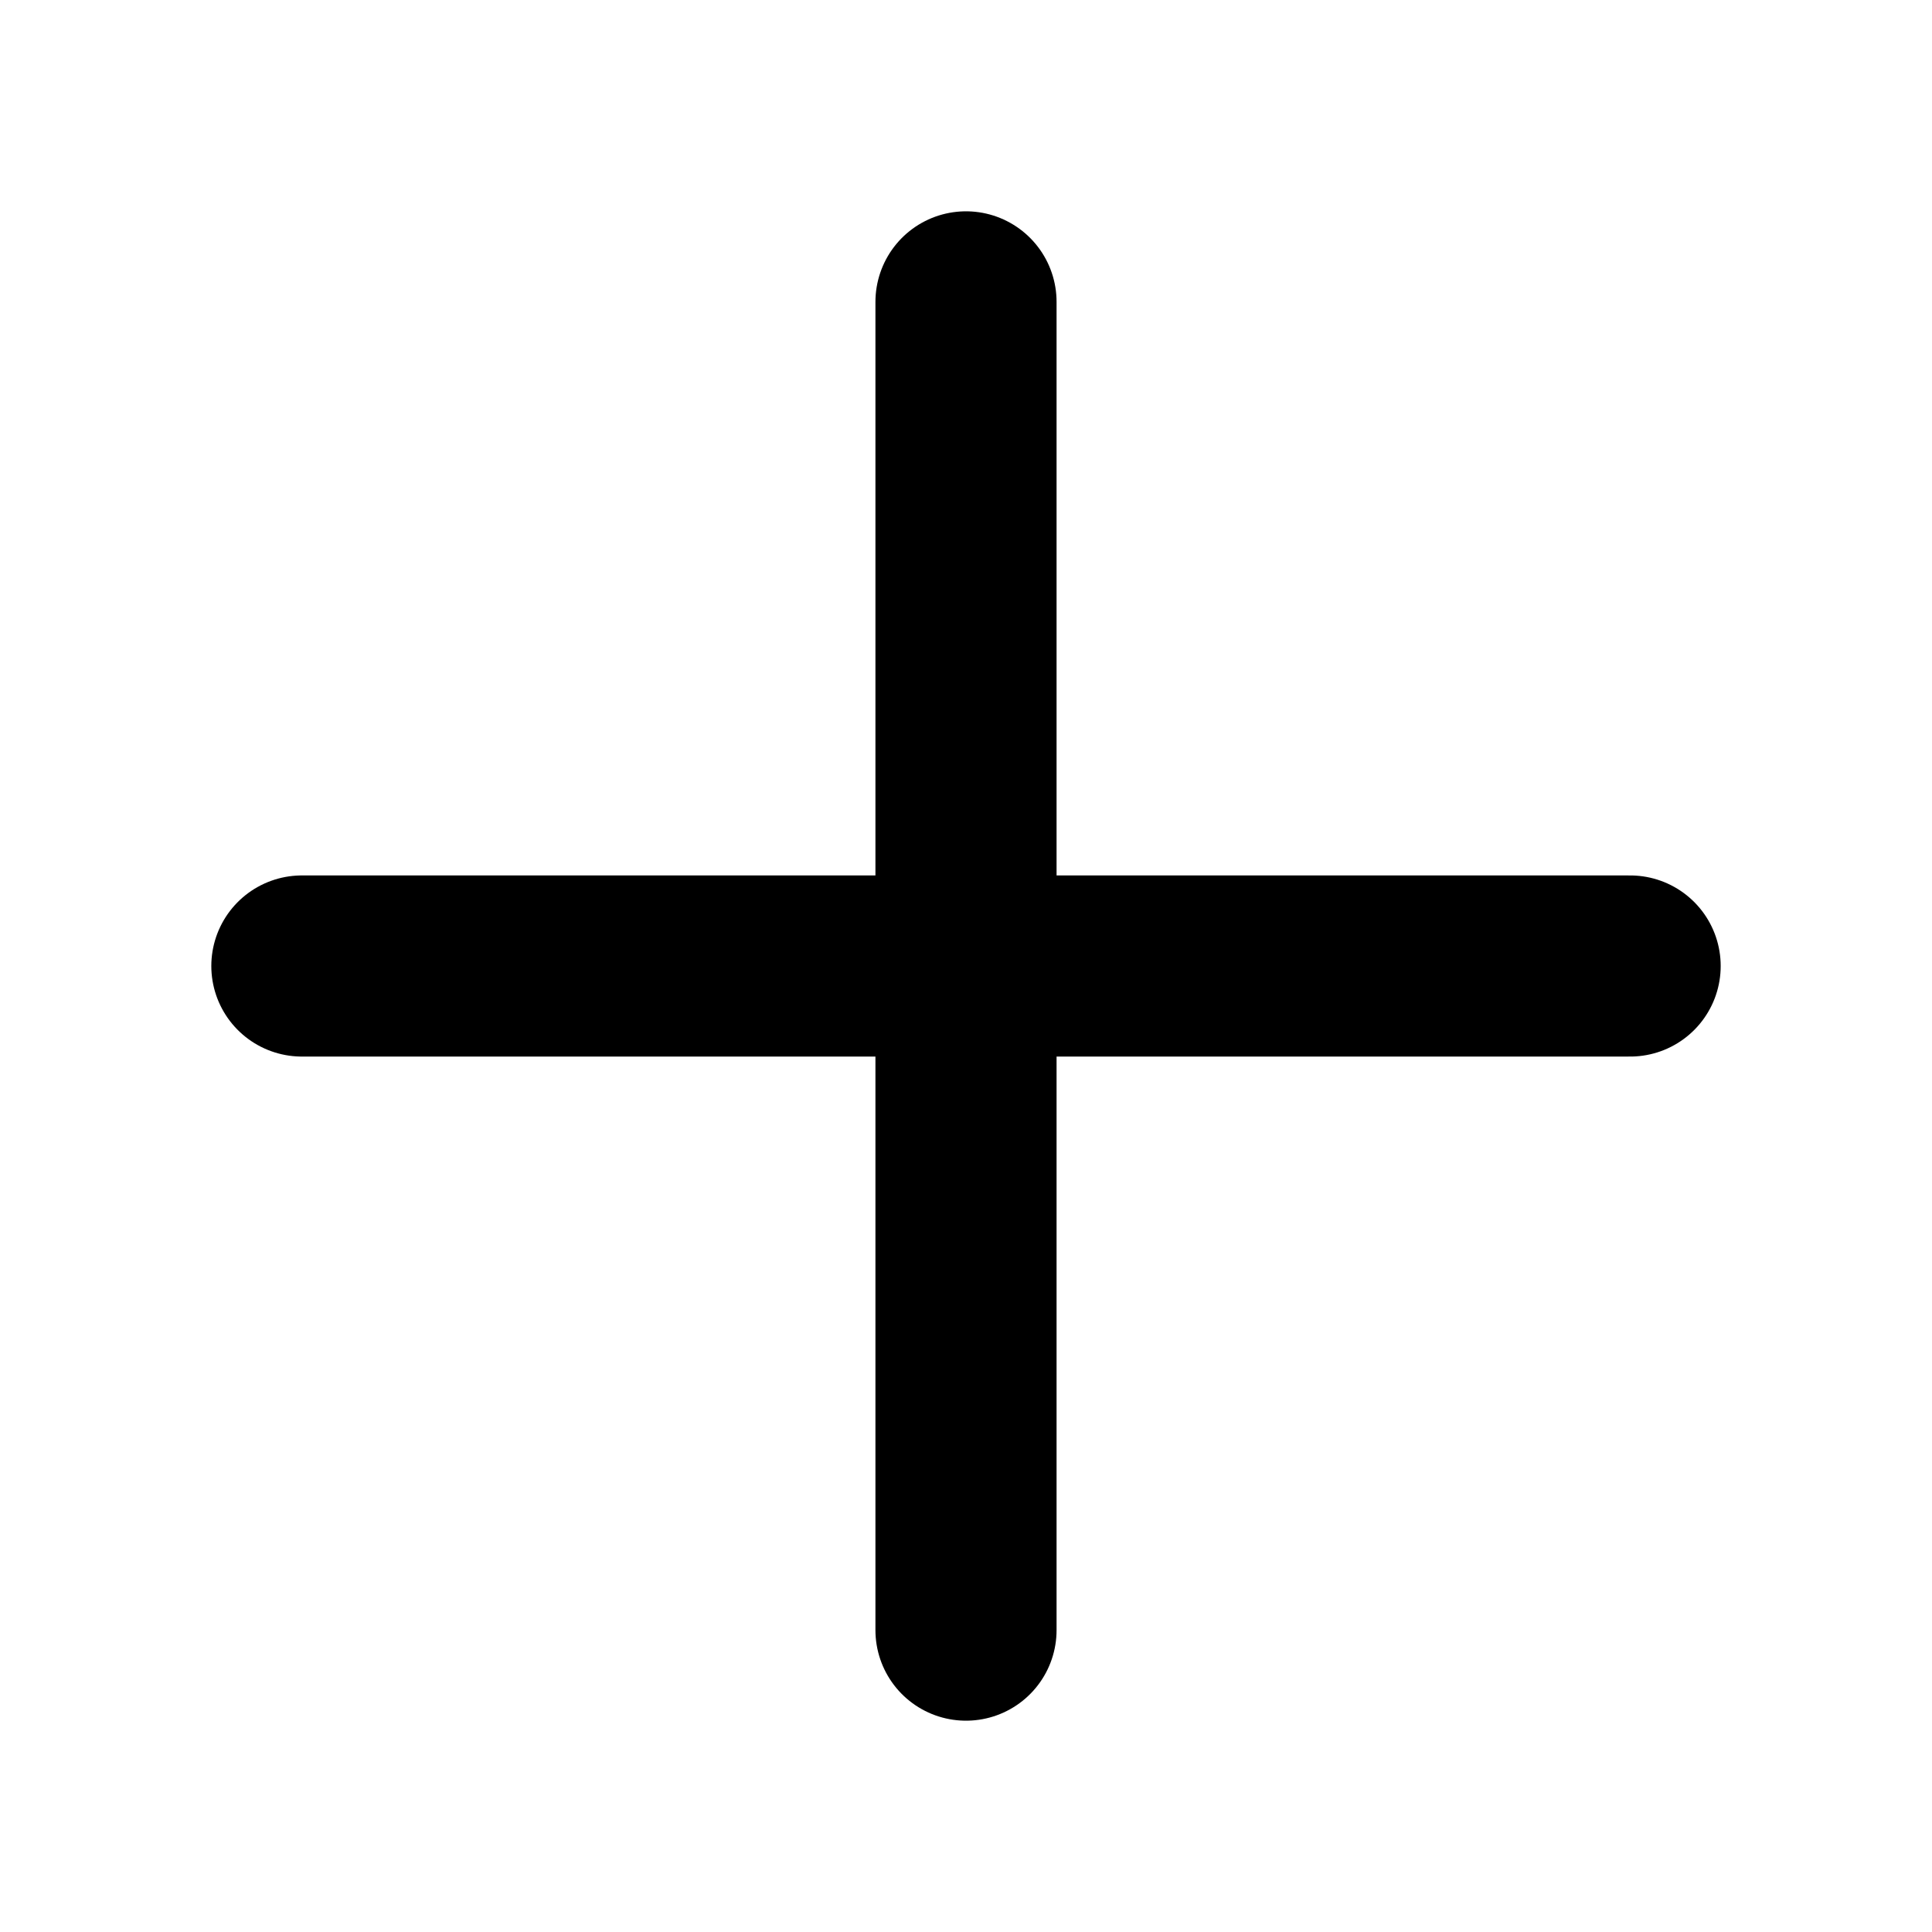
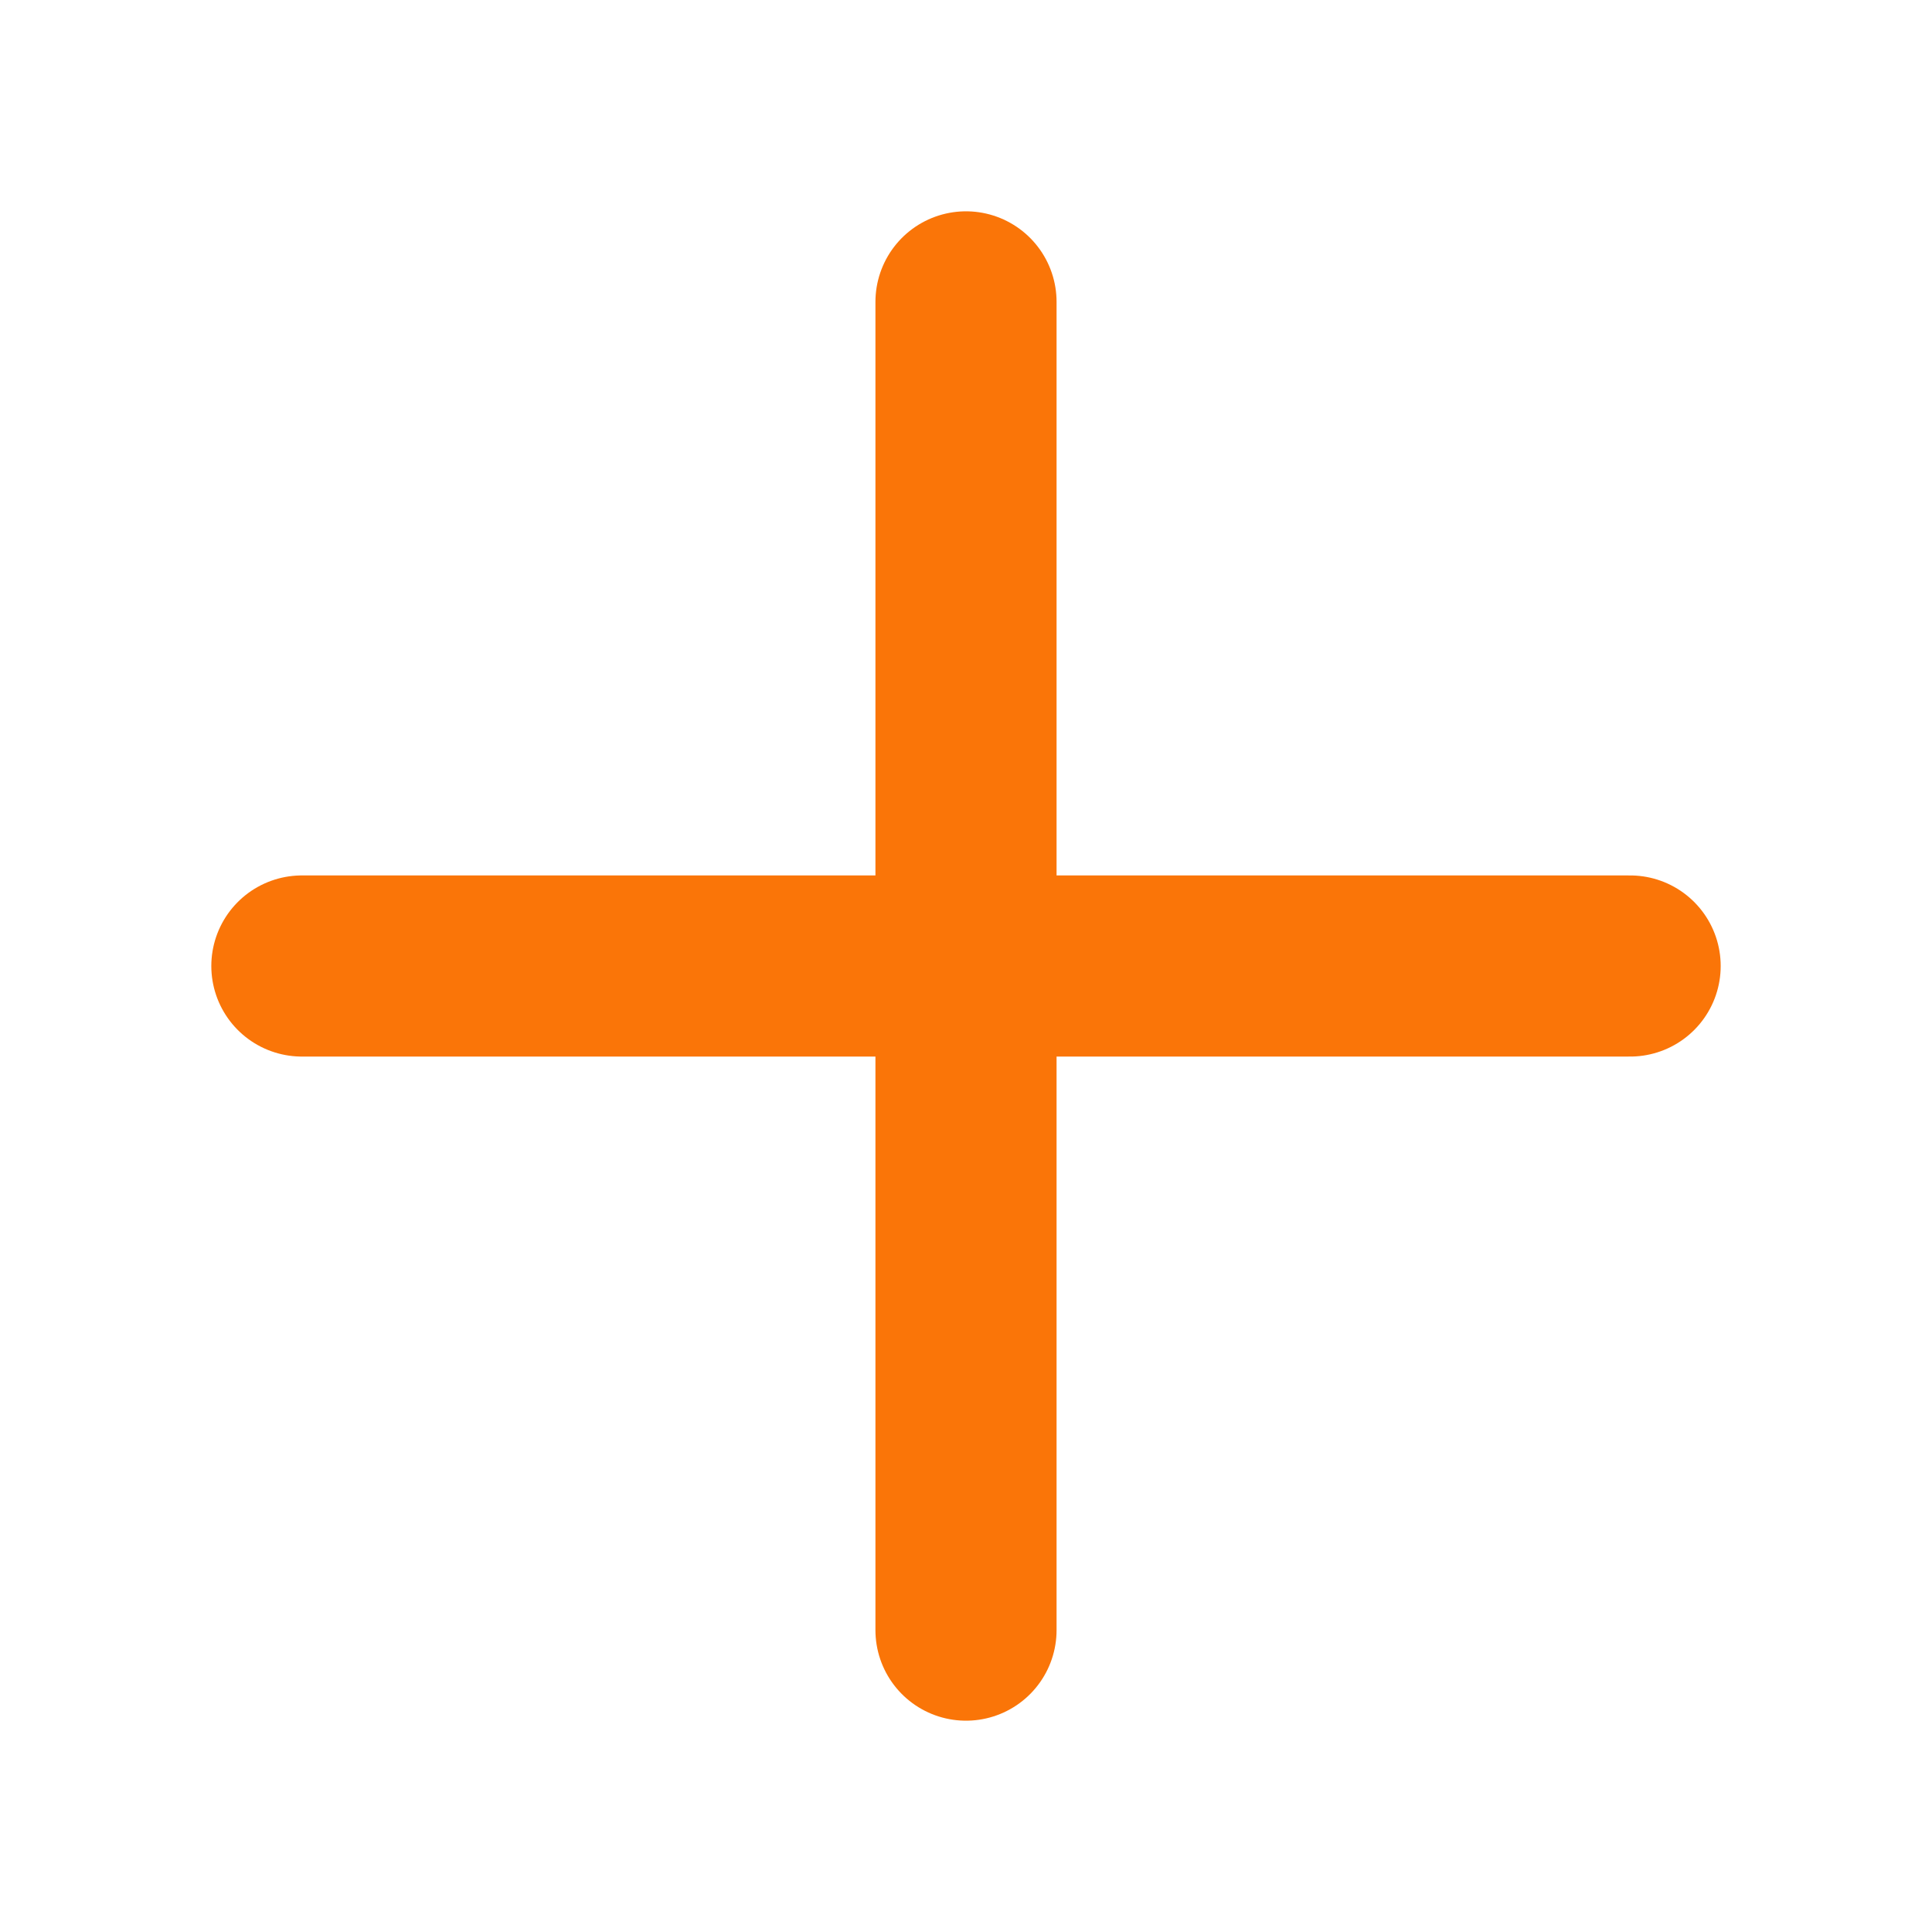
<svg xmlns="http://www.w3.org/2000/svg" viewBox="0 0 256 256">
-   <rect fill="none" height="256" width="256" />
-   <line fill="none" stroke="#000" stroke-linecap="round" stroke-linejoin="round" stroke-width="24" x1="40" x2="216" y1="128" y2="128" />
-   <line fill="none" stroke="#000" stroke-linecap="round" stroke-linejoin="round" stroke-width="24" x1="128" x2="128" y1="40" y2="216" />
+   <path fill="none" d="M0 0h256v256H0z" />
+   <path fill="none" stroke="#fa7508" stroke-linecap="round" stroke-linejoin="round" stroke-width="24" d="M40 128h176M128 40v176" class="stroke-000000" />
</svg>
